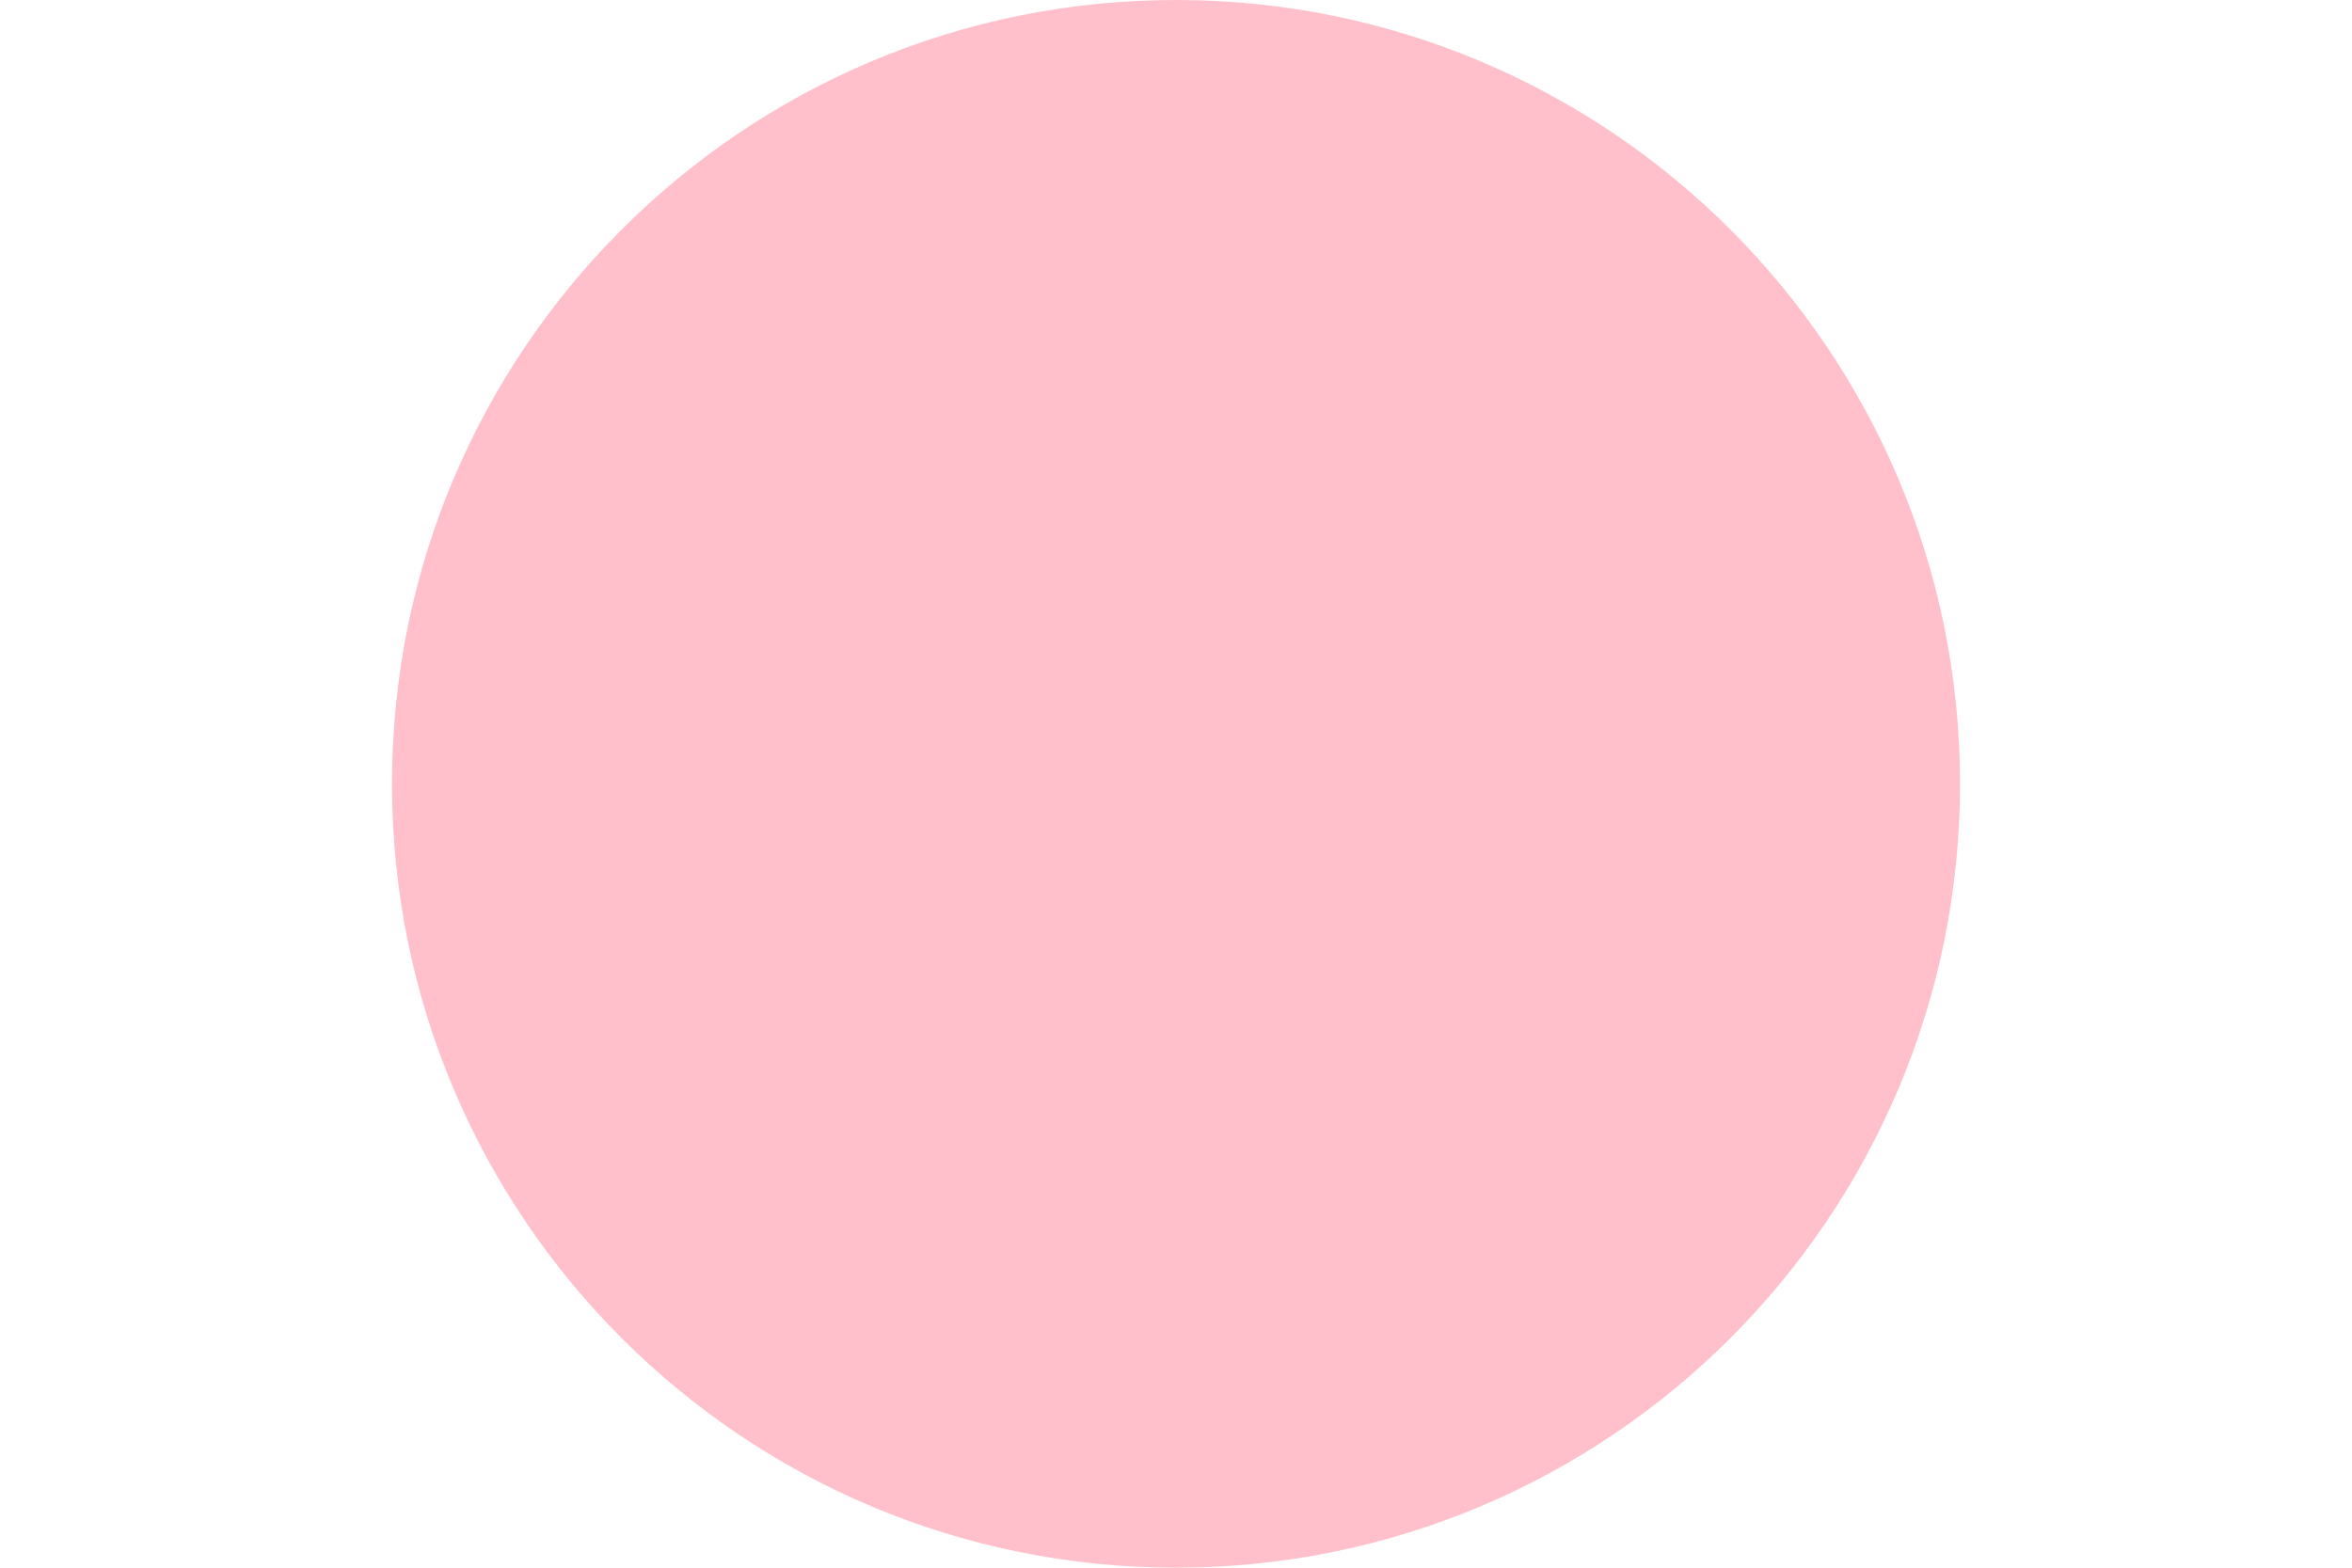
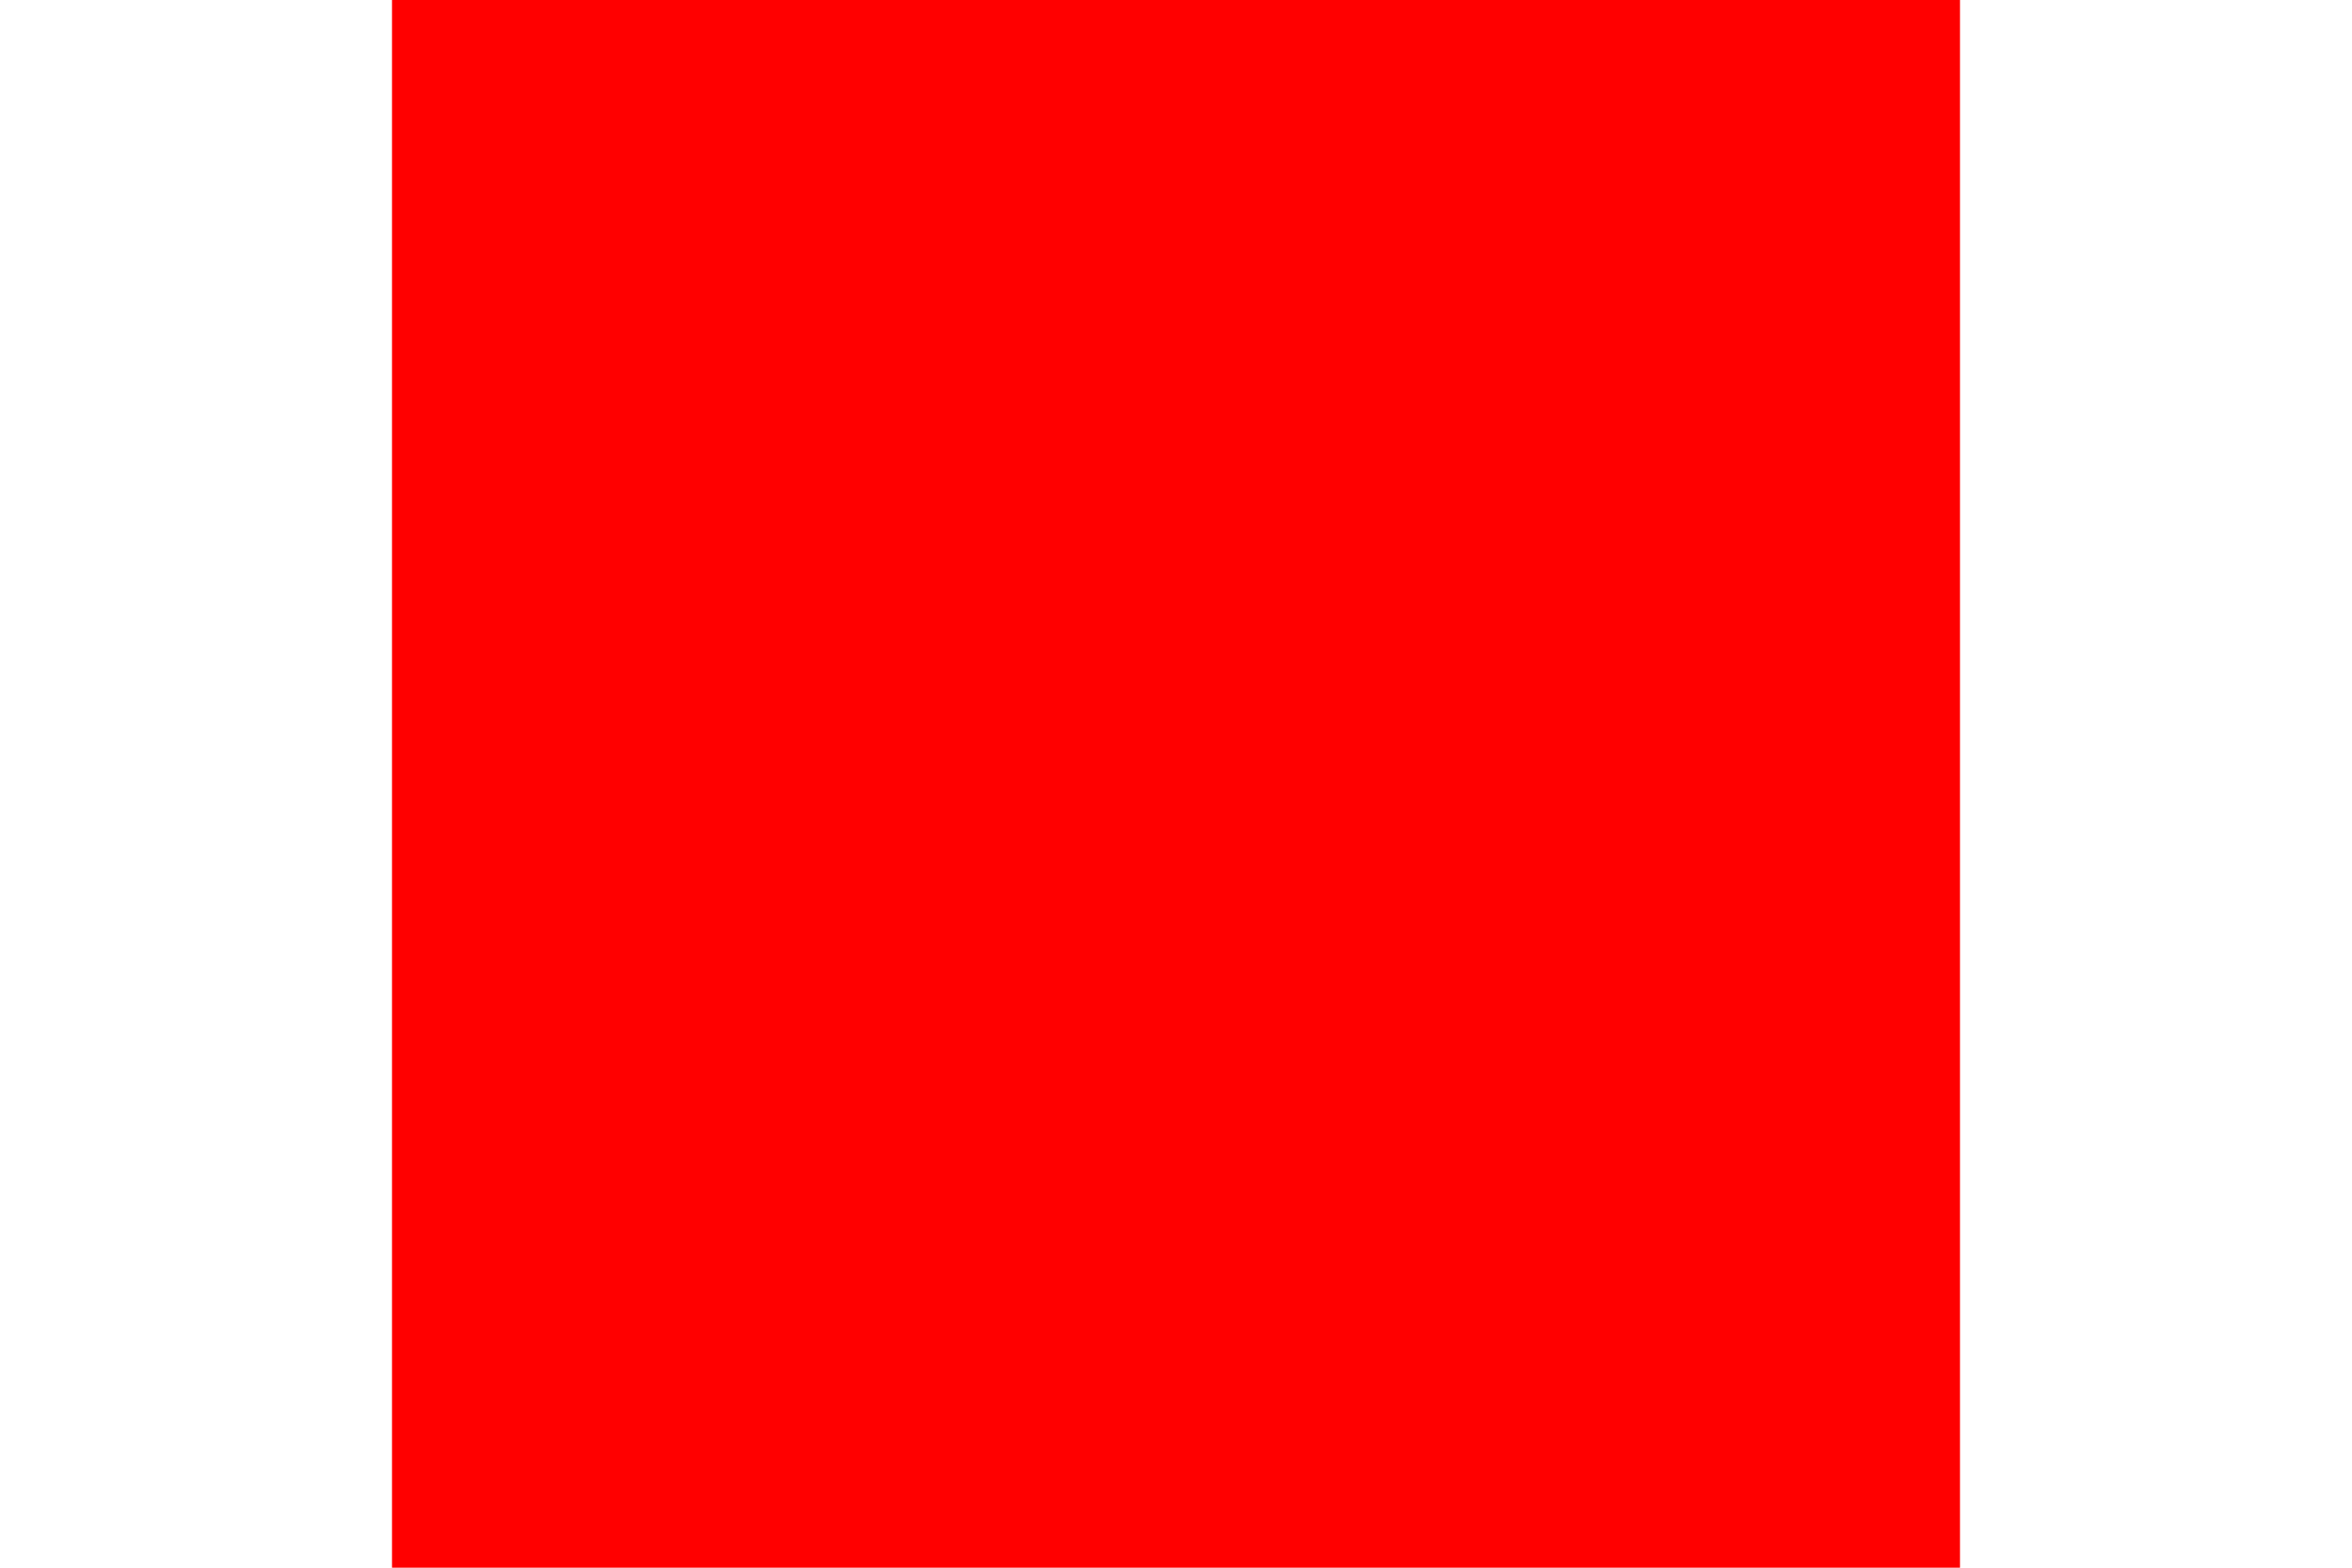
<svg xmlns="http://www.w3.org/2000/svg" width="300px" height="200px">
-   <circle cx="50%" cy="50%" r="100" height="100%" width="100%" fill="pink" />
-   <text x="50%" y="50%" font-size="100px" z-index="1" text-anchor="middle" fill="blue" />SAW</svg>
+   <rect x="50" height="200" width="200" fill="red" />
+   <text x="50%" y="50%" font-size="100px" text-anchor="middle" fill="orange" />MAR</svg>
